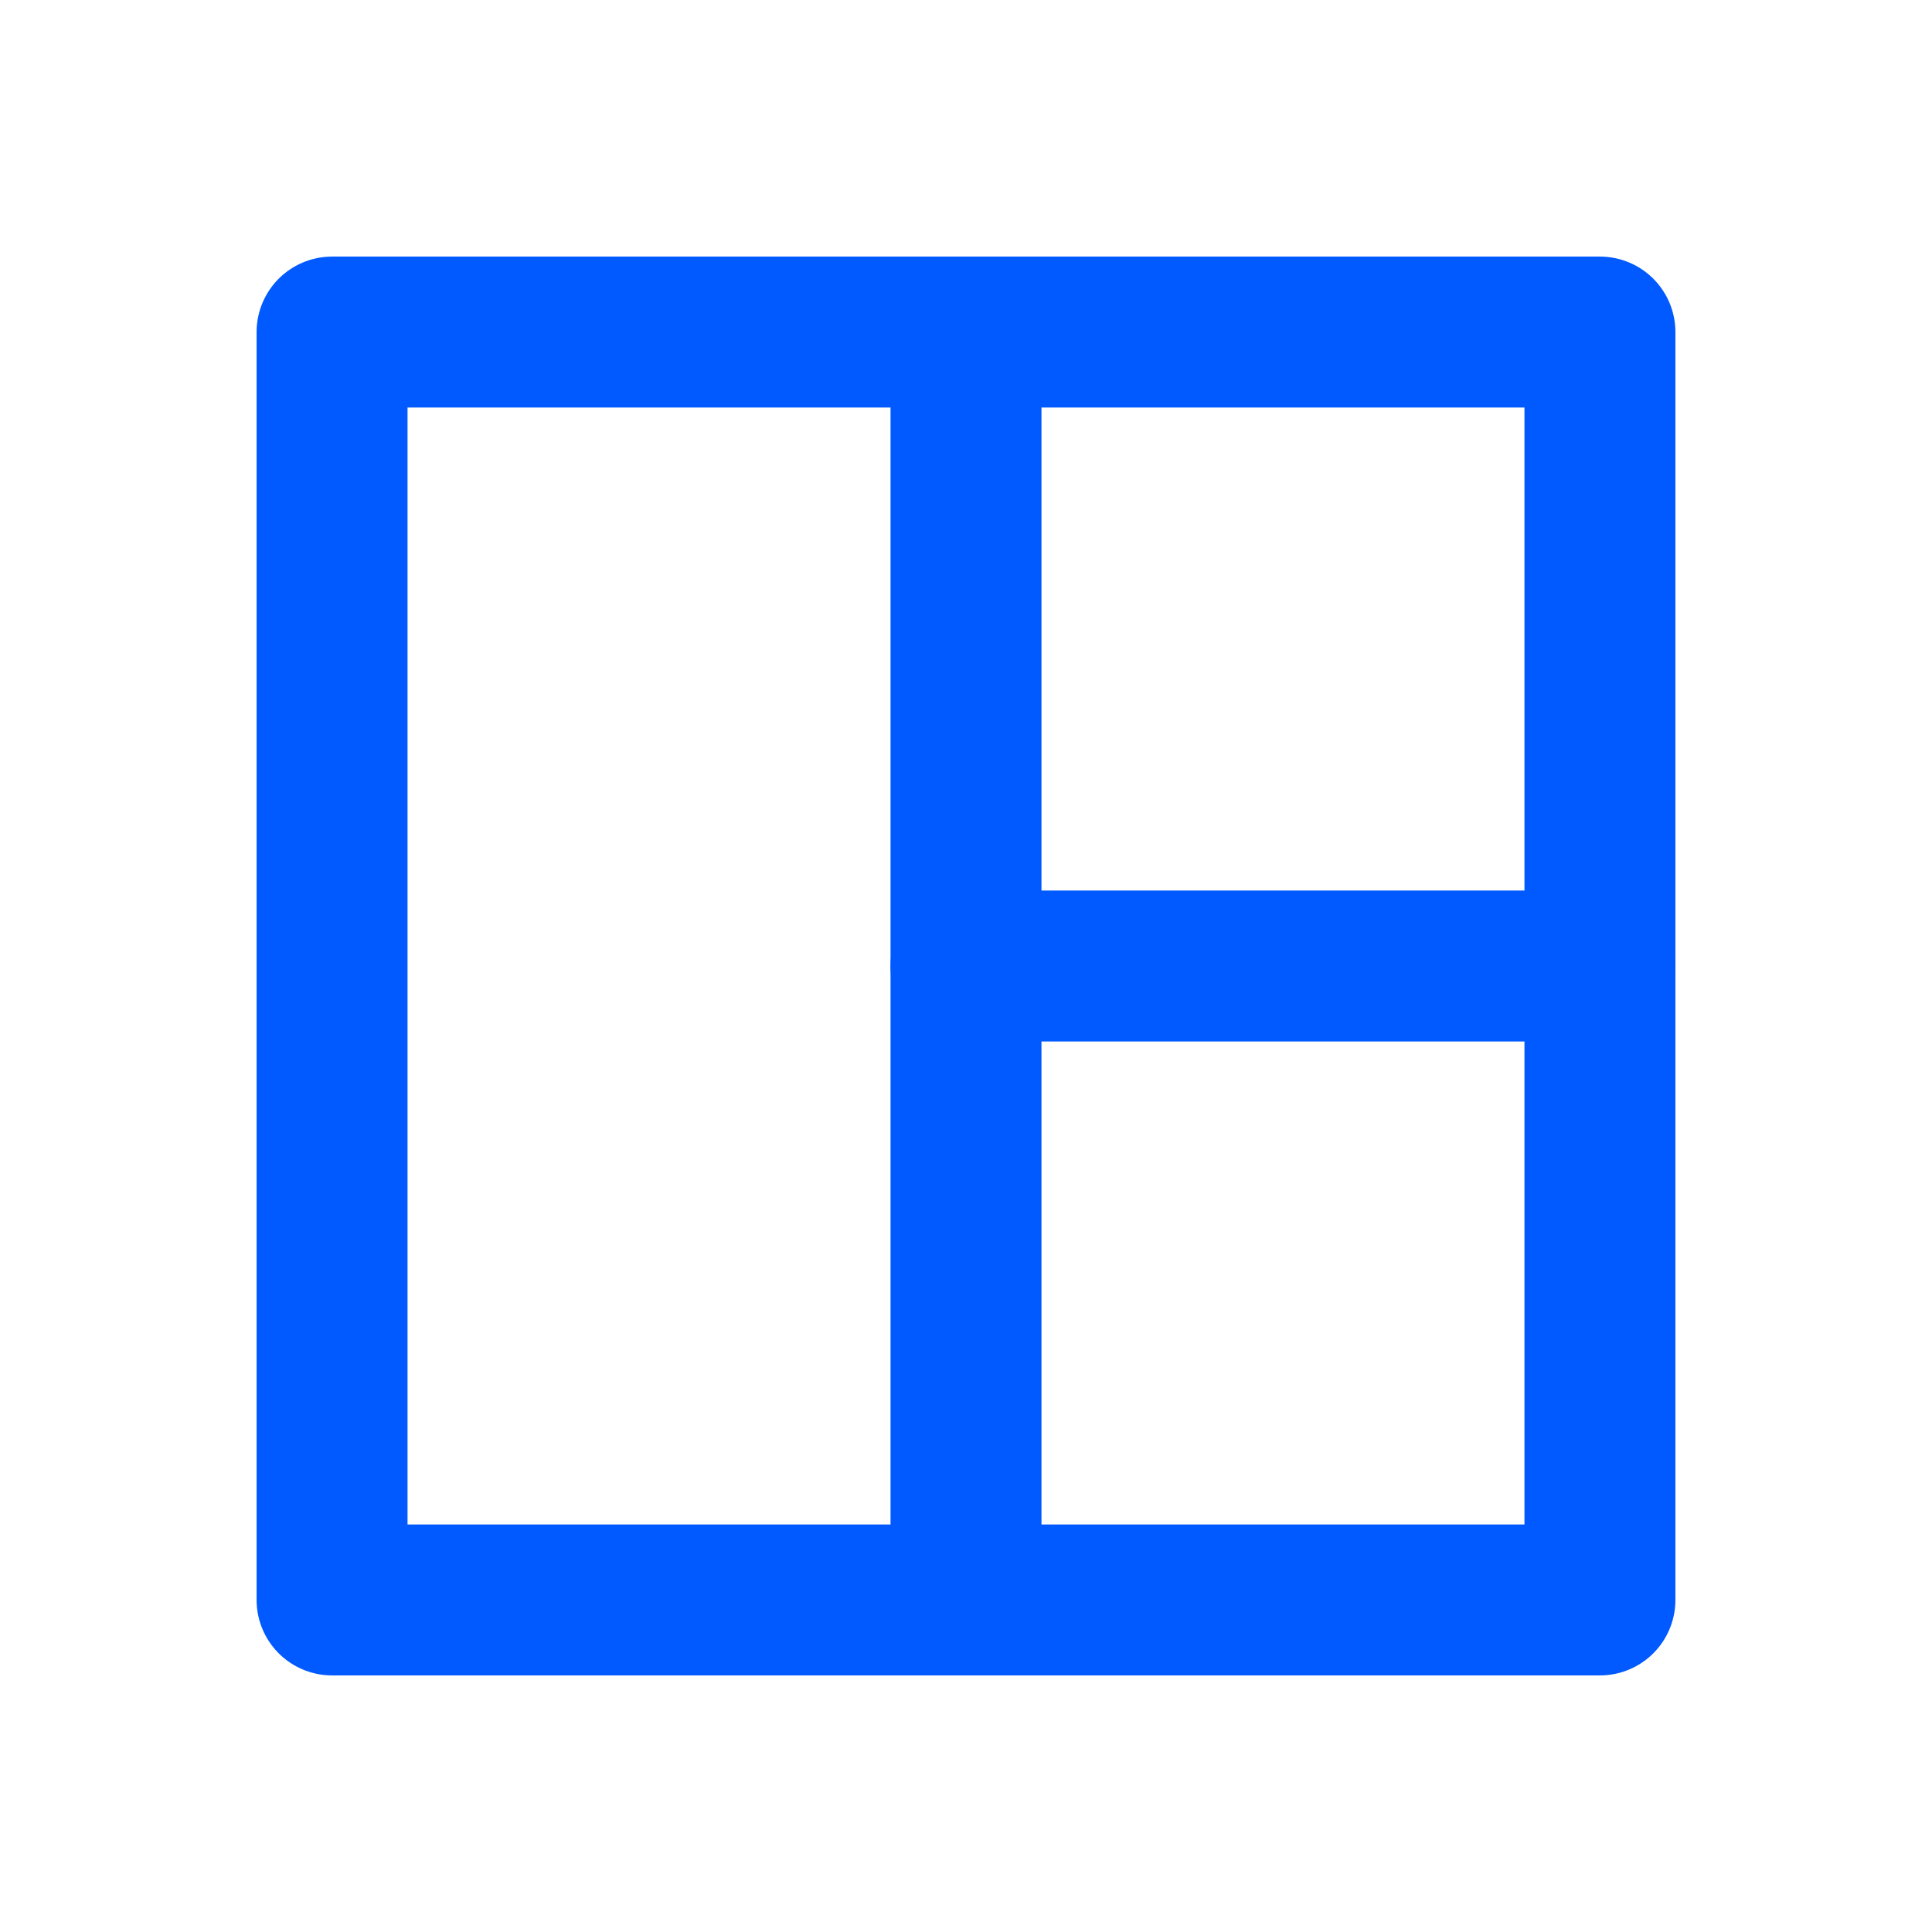
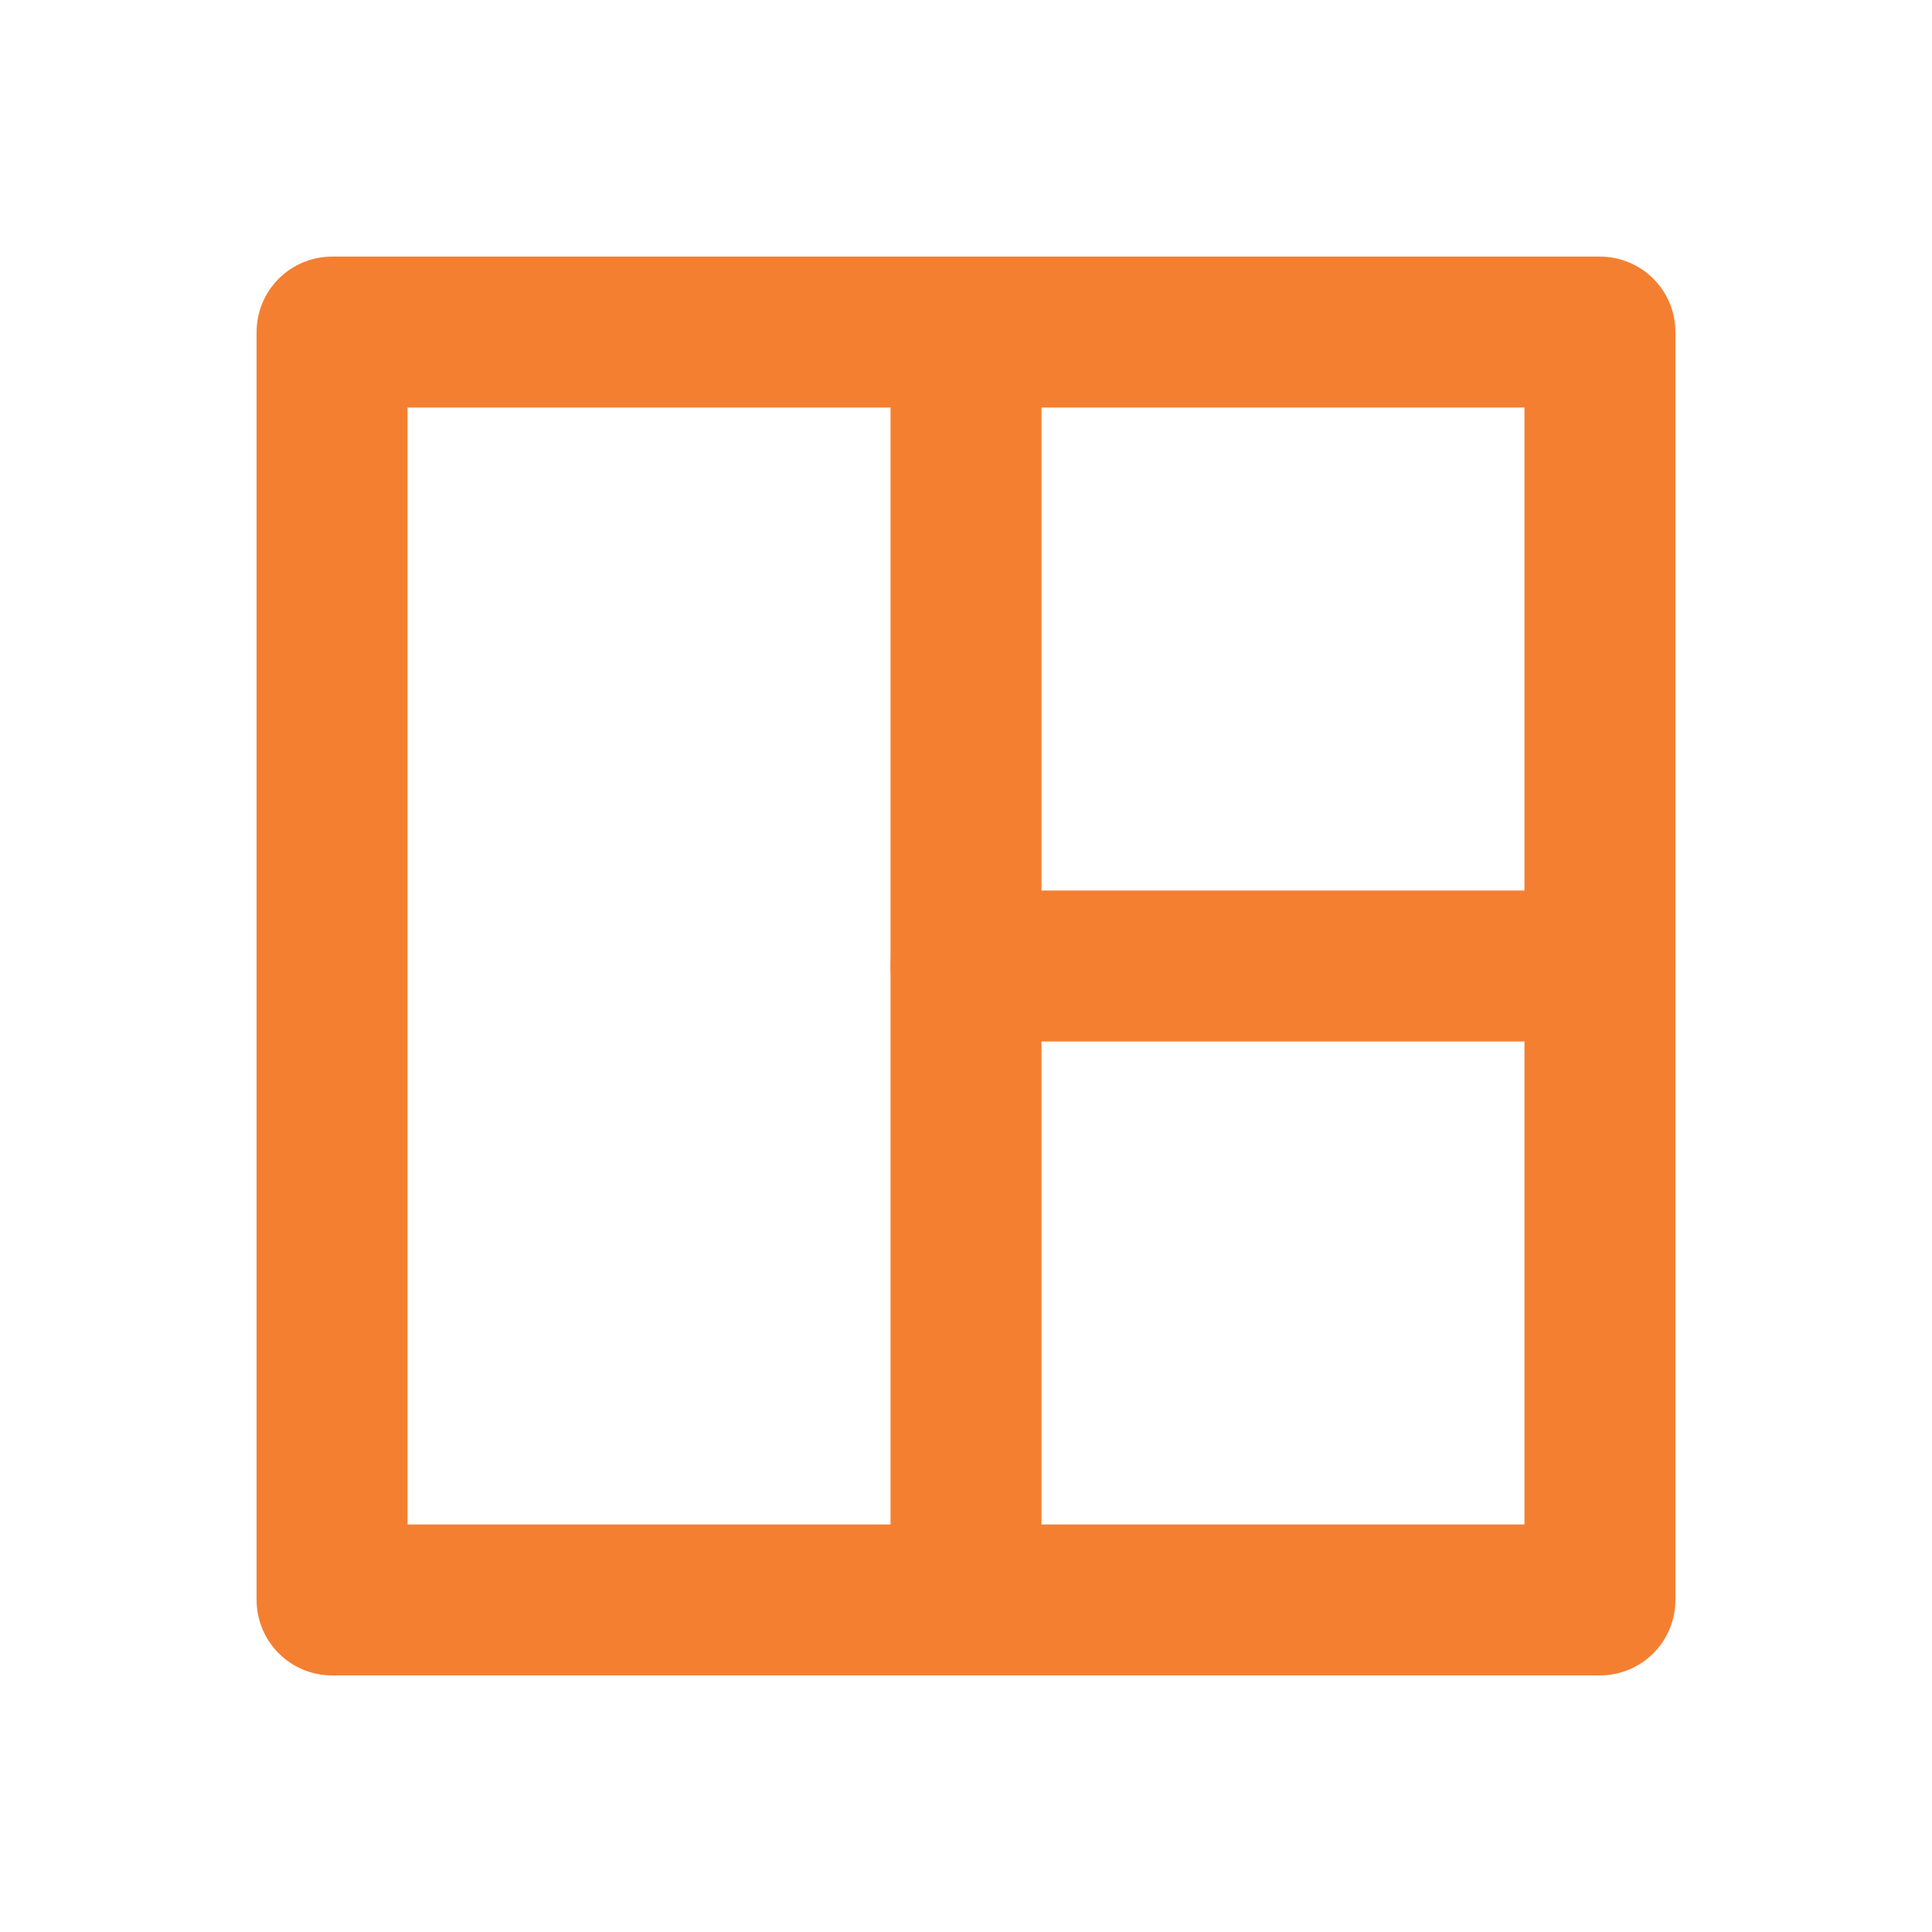
<svg xmlns="http://www.w3.org/2000/svg" enable-background="new 0 0 64 64" id="Layer_1" version="1.1" viewBox="0 0 64 64" xml:space="preserve">
-   <rect fill="none" height="42" stroke="#005AFF" stroke-linecap="round" stroke-linejoin="round" stroke-miterlimit="10" stroke-width="5" width="42" x="11" y="11" />
-   <line fill="none" stroke="#005AFF" stroke-linecap="round" stroke-linejoin="round" stroke-miterlimit="10" stroke-width="5" x1="32" x2="32" y1="11" y2="53" />
-   <line fill="none" stroke="#005AFF" stroke-linecap="round" stroke-linejoin="round" stroke-miterlimit="10" stroke-width="5" x1="32" x2="53" y1="32" y2="32" />
+   <rect fill="none" height="42" stroke="#F47F31" stroke-linecap="round" stroke-linejoin="round" stroke-miterlimit="10" stroke-width="5" width="42" x="11" y="11" />
+   <line fill="none" stroke="#F47F31" stroke-linecap="round" stroke-linejoin="round" stroke-miterlimit="10" stroke-width="5" x1="32" x2="32" y1="11" y2="53" />
+   <line fill="none" stroke="#F47F31" stroke-linecap="round" stroke-linejoin="round" stroke-miterlimit="10" stroke-width="5" x1="32" x2="53" y1="32" y2="32" />
</svg>
